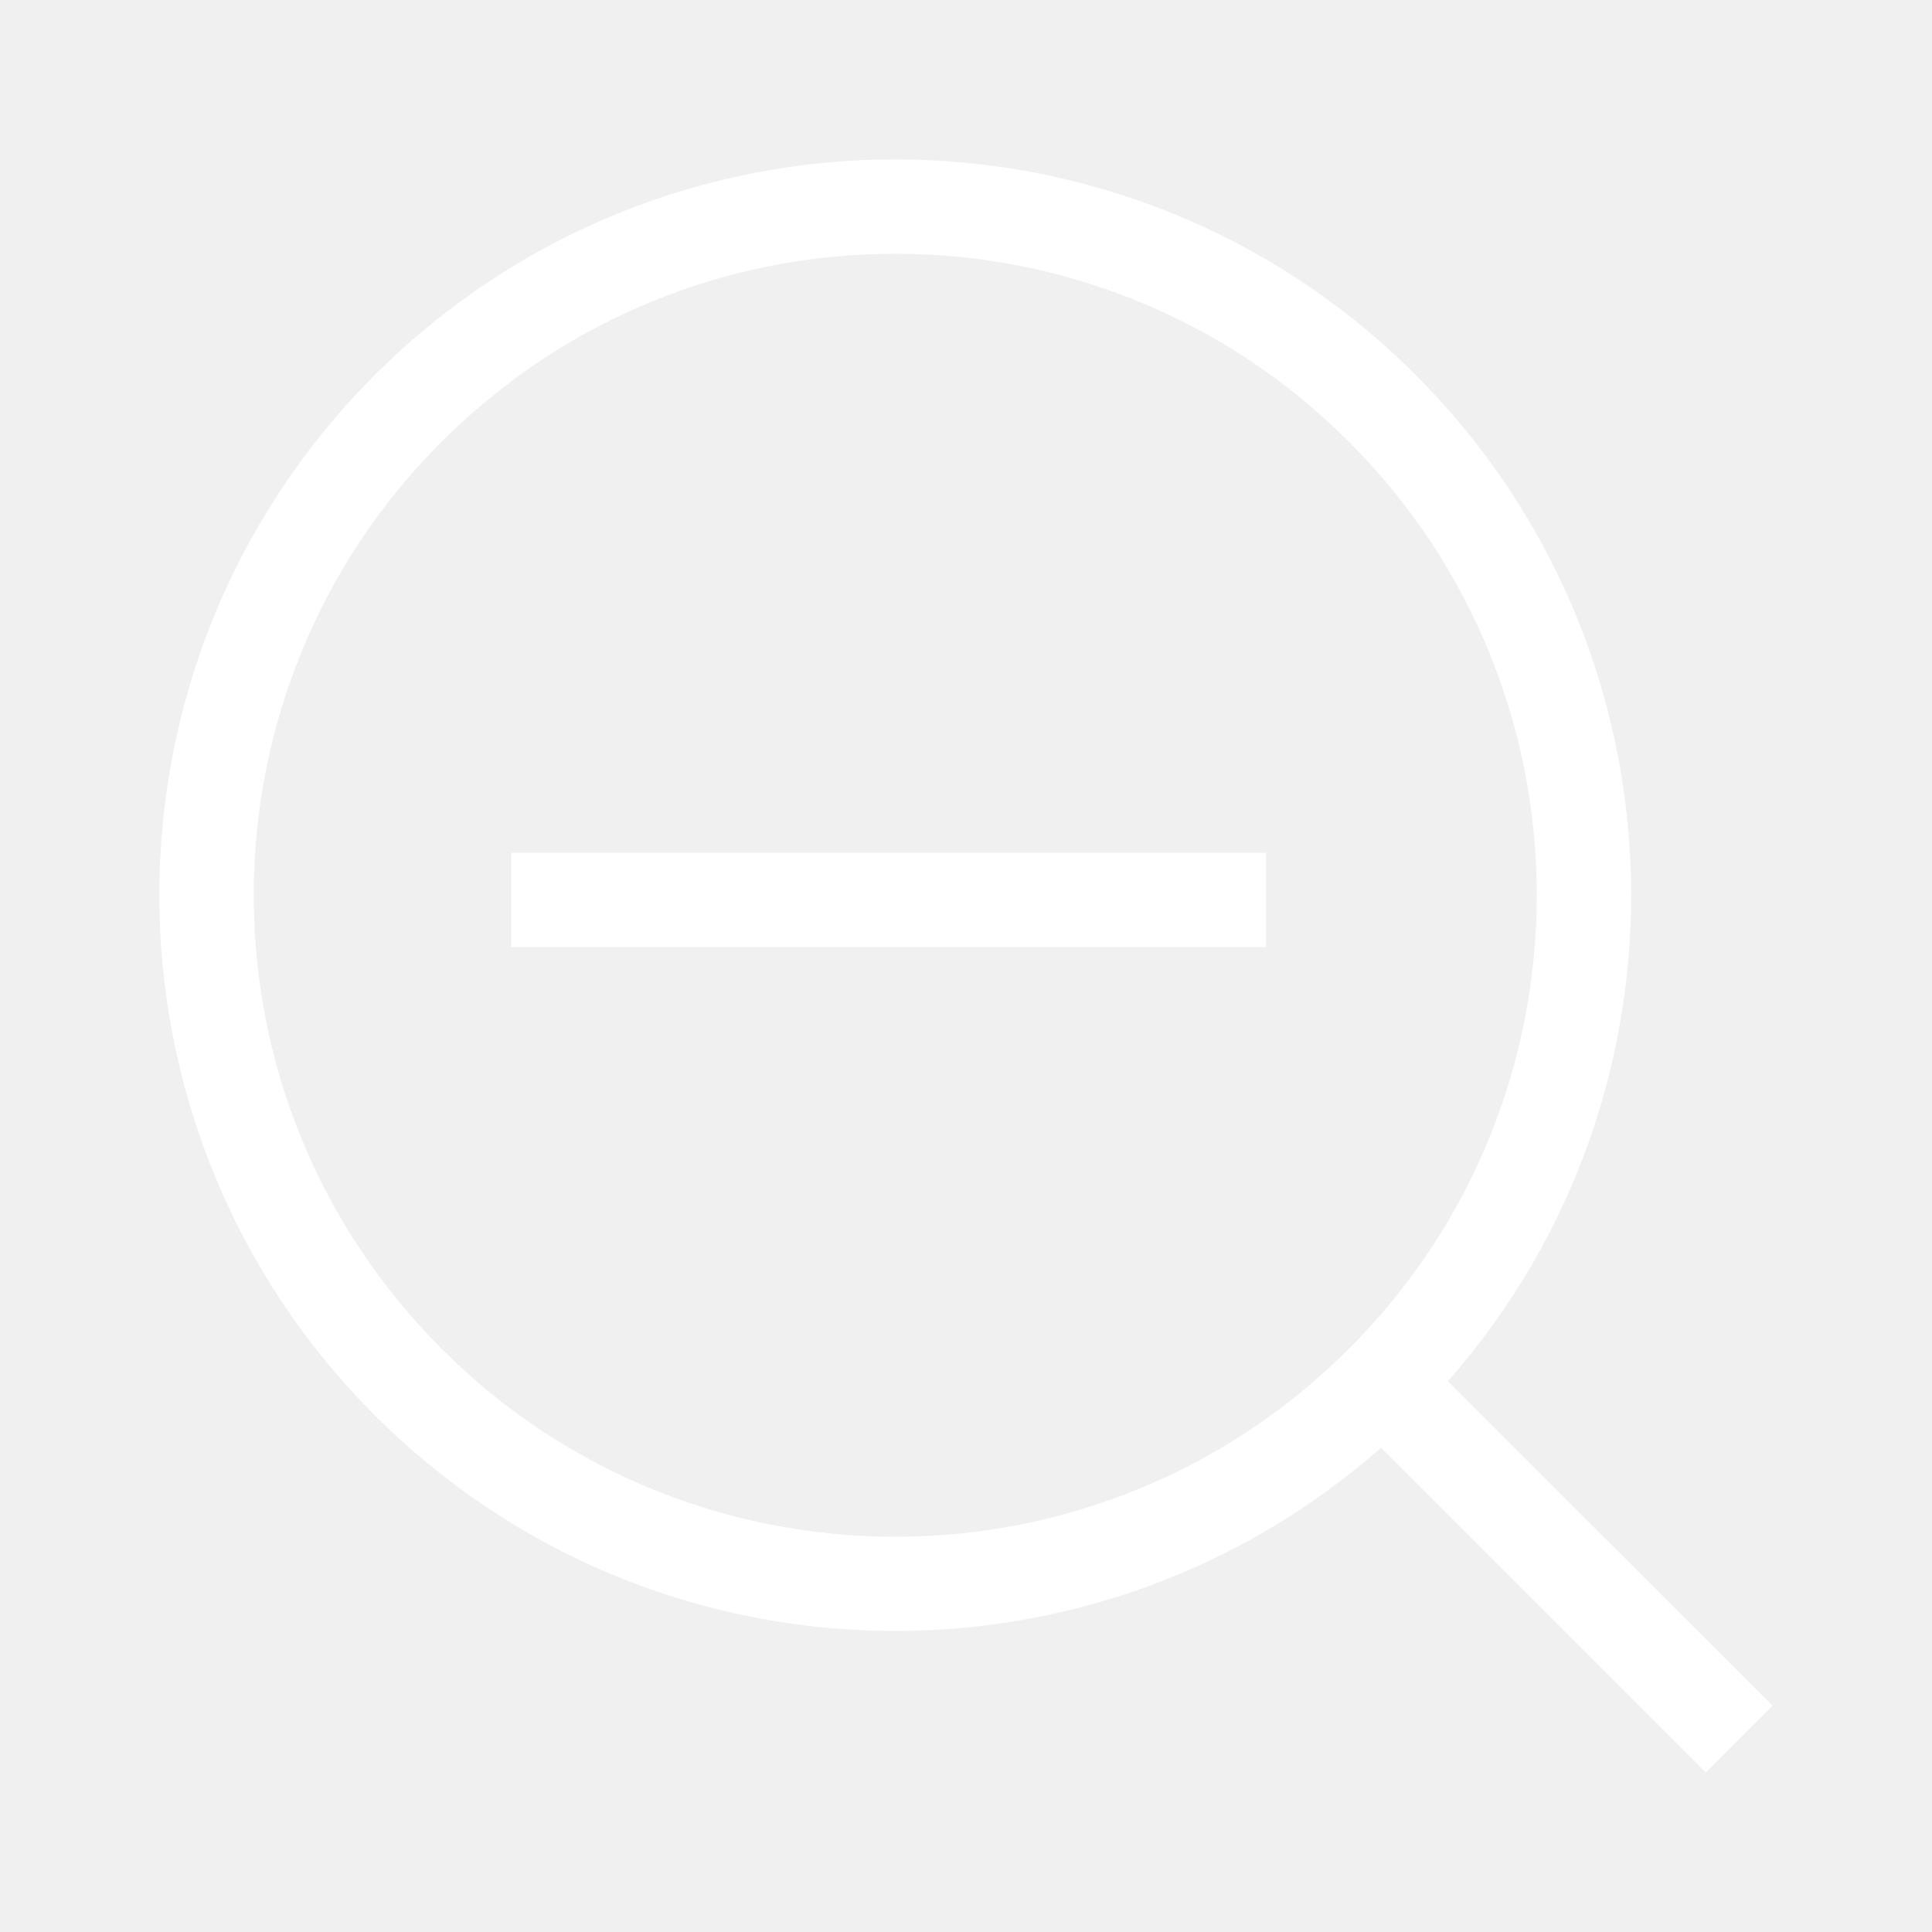
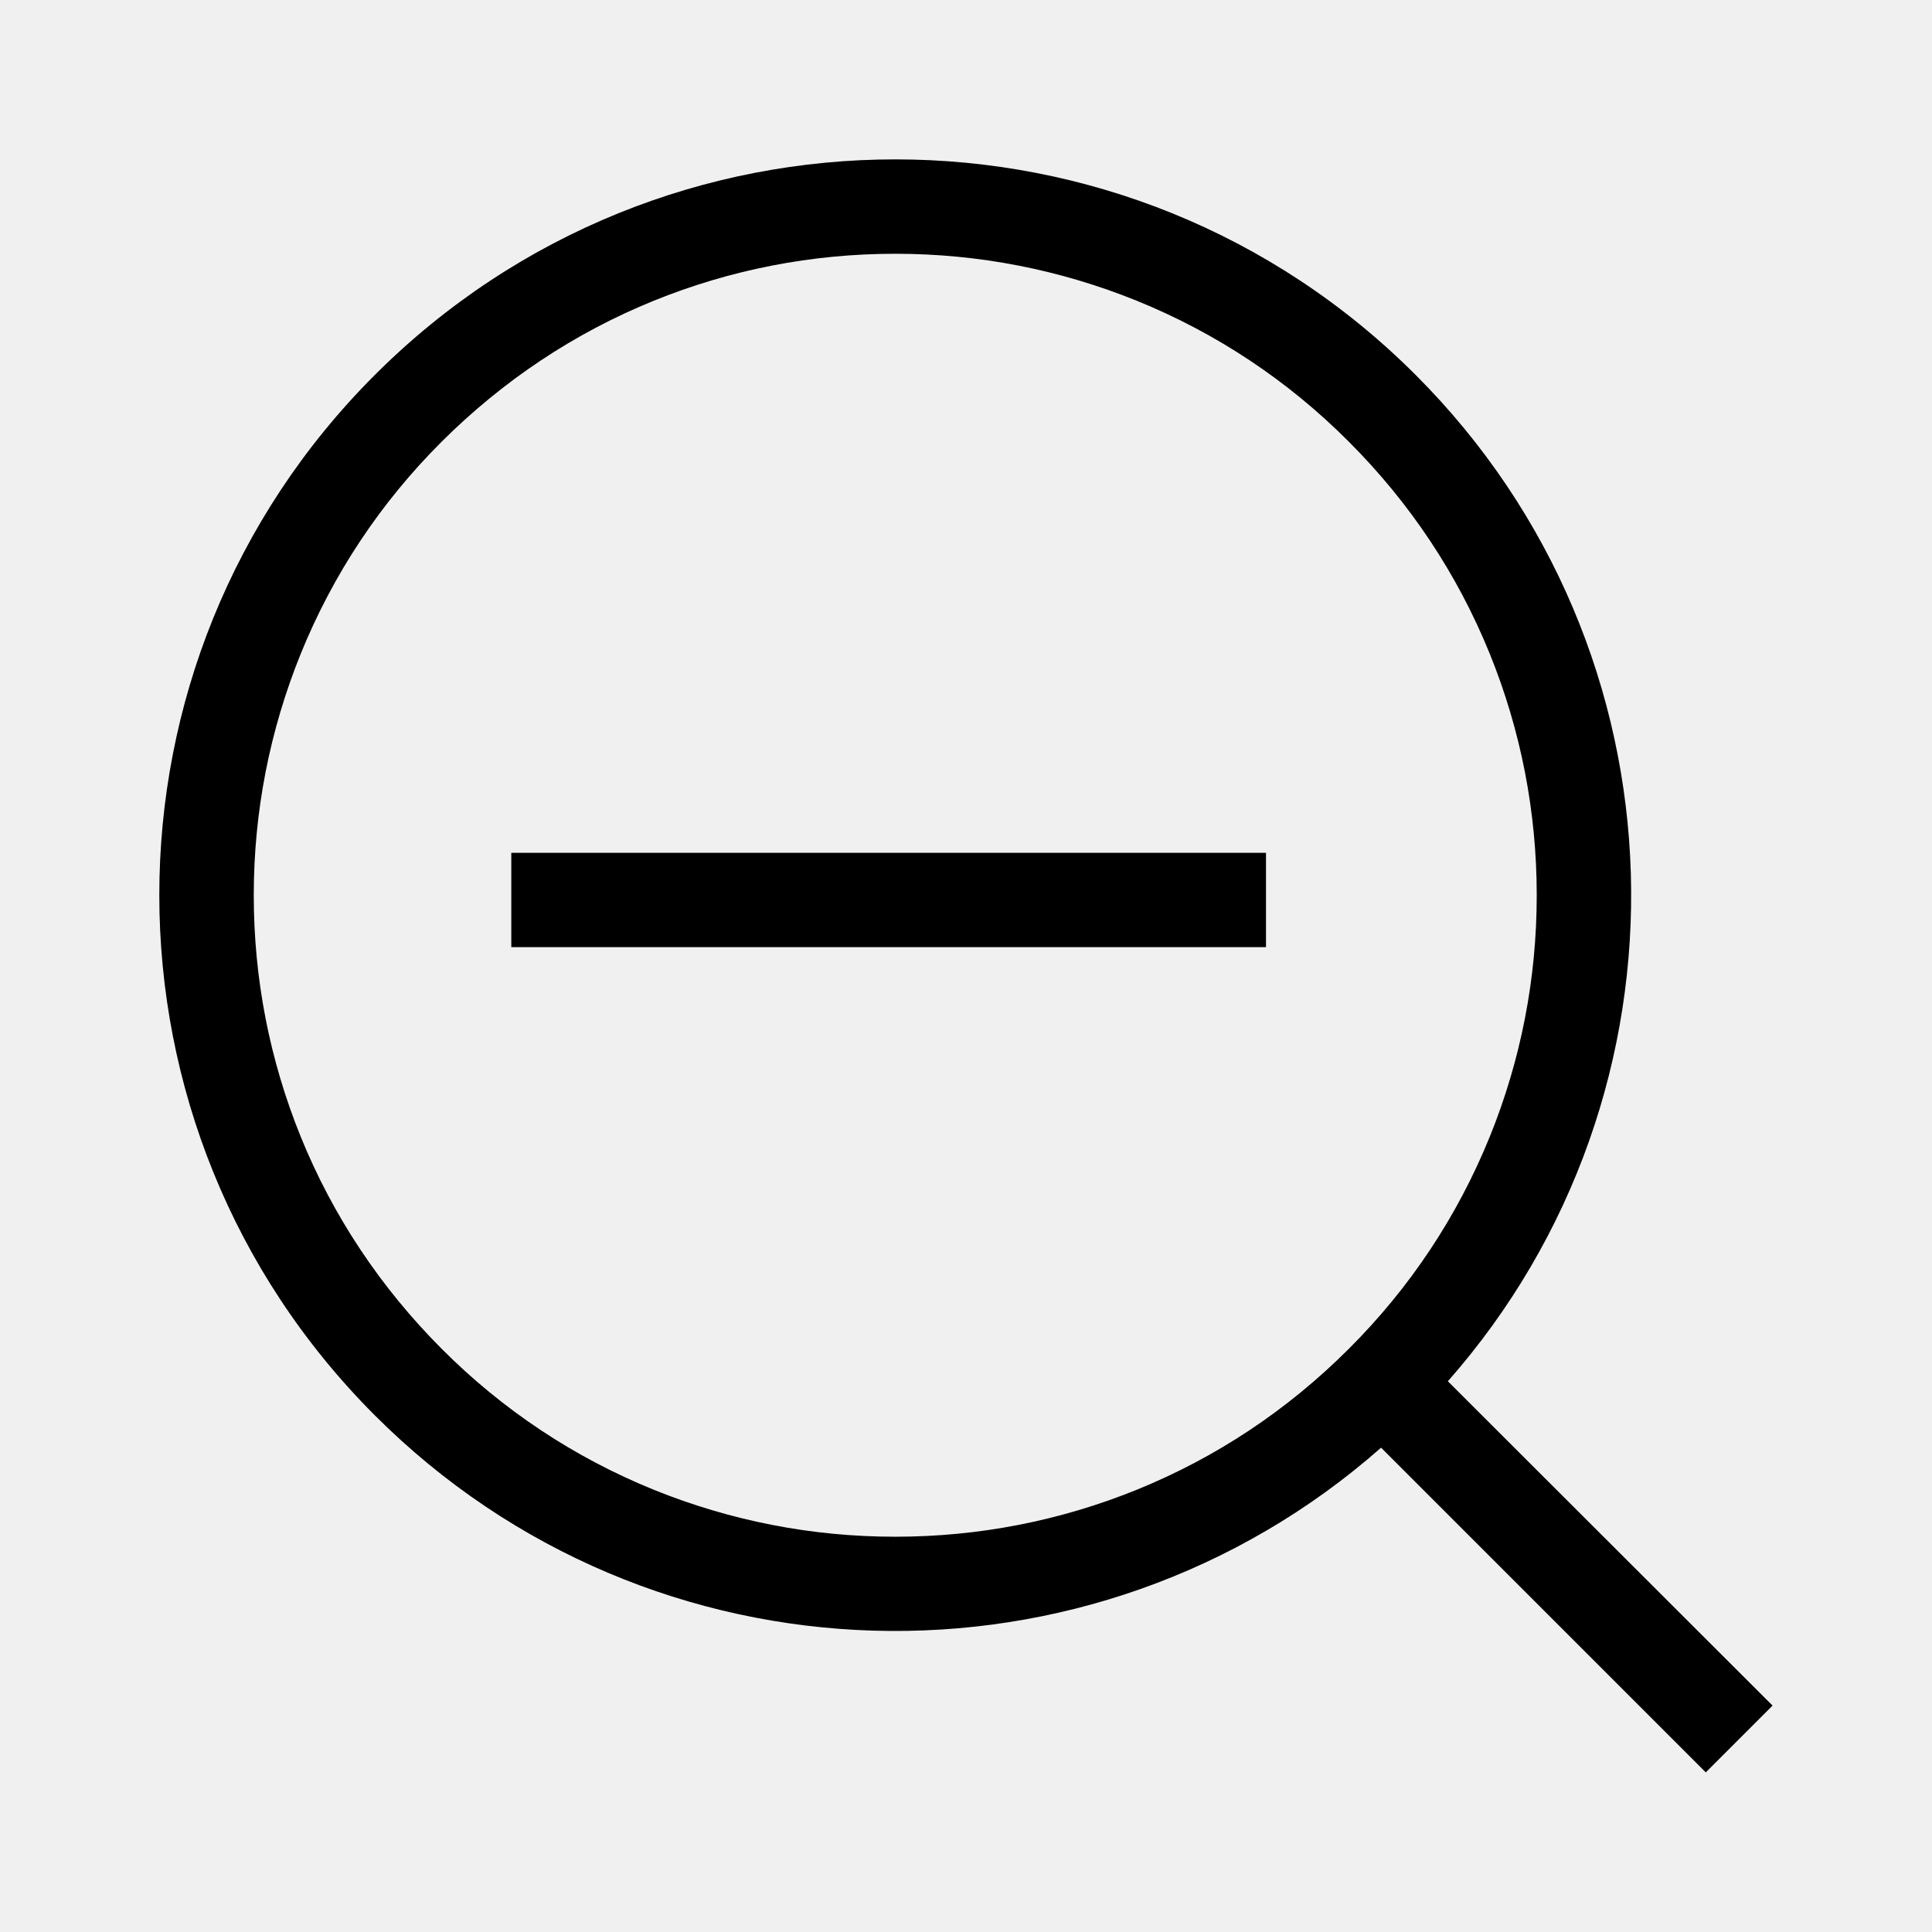
<svg xmlns="http://www.w3.org/2000/svg" t="1595308005241" class="icon" viewBox="0 0 1024 1024" version="1.1" p-id="9878" width="48" height="48">
  <defs>
    <style type="text/css" />
  </defs>
-   <path d="M750.3 198.7C598 46.4 351.1 46.4 198.7 198.7s-152.3 399.2 0 551.5C345.1 896.6 578.8 902.3 732 767.3l172.1 172.1 35.4-35.4-172.1-171.9c135-153.2 129.3-387-17.1-533.4z m39.3 403.8c-17.1 42.1-42.2 80-74.7 112.4-32.5 32.5-70.3 57.6-112.4 74.7-40.7 16.5-83.8 24.9-128 24.9s-87.2-8.4-128-24.9c-42.1-17.1-80-42.2-112.4-74.7s-57.6-70.3-74.7-112.4c-16.5-40.7-24.9-83.8-24.9-128s8.4-87.2 24.9-128c17.1-42.1 42.2-80 74.7-112.4s70.3-57.6 112.4-74.7c40.7-16.5 83.8-24.9 128-24.9s87.2 8.4 128 24.9c42.1 17.1 80 42.2 112.4 74.7 32.5 32.5 57.6 70.3 74.7 112.4 16.5 40.7 24.9 83.8 24.9 128s-8.4 87.3-24.9 128zM671 502H271v-50h400v50z" fill="#ffffff" p-id="9879" />
+   <path d="M750.3 198.7C598 46.4 351.1 46.4 198.7 198.7s-152.3 399.2 0 551.5C345.1 896.6 578.8 902.3 732 767.3l172.1 172.1 35.4-35.4-172.1-171.9c135-153.2 129.3-387-17.1-533.4z m39.3 403.8c-17.1 42.1-42.2 80-74.7 112.4-32.5 32.5-70.3 57.6-112.4 74.7-40.7 16.5-83.8 24.9-128 24.9s-87.2-8.4-128-24.9c-42.1-17.1-80-42.2-112.4-74.7s-57.6-70.3-74.7-112.4c-16.5-40.7-24.9-83.8-24.9-128s8.4-87.2 24.9-128c17.1-42.1 42.2-80 74.7-112.4s70.3-57.6 112.4-74.7c40.7-16.5 83.8-24.9 128-24.9s87.2 8.4 128 24.9c42.1 17.1 80 42.2 112.4 74.7 32.5 32.5 57.6 70.3 74.7 112.4 16.5 40.7 24.9 83.8 24.9 128s-8.4 87.3-24.9 128zM671 502H271v-50h400v50z" p-id="9879" />
</svg>
